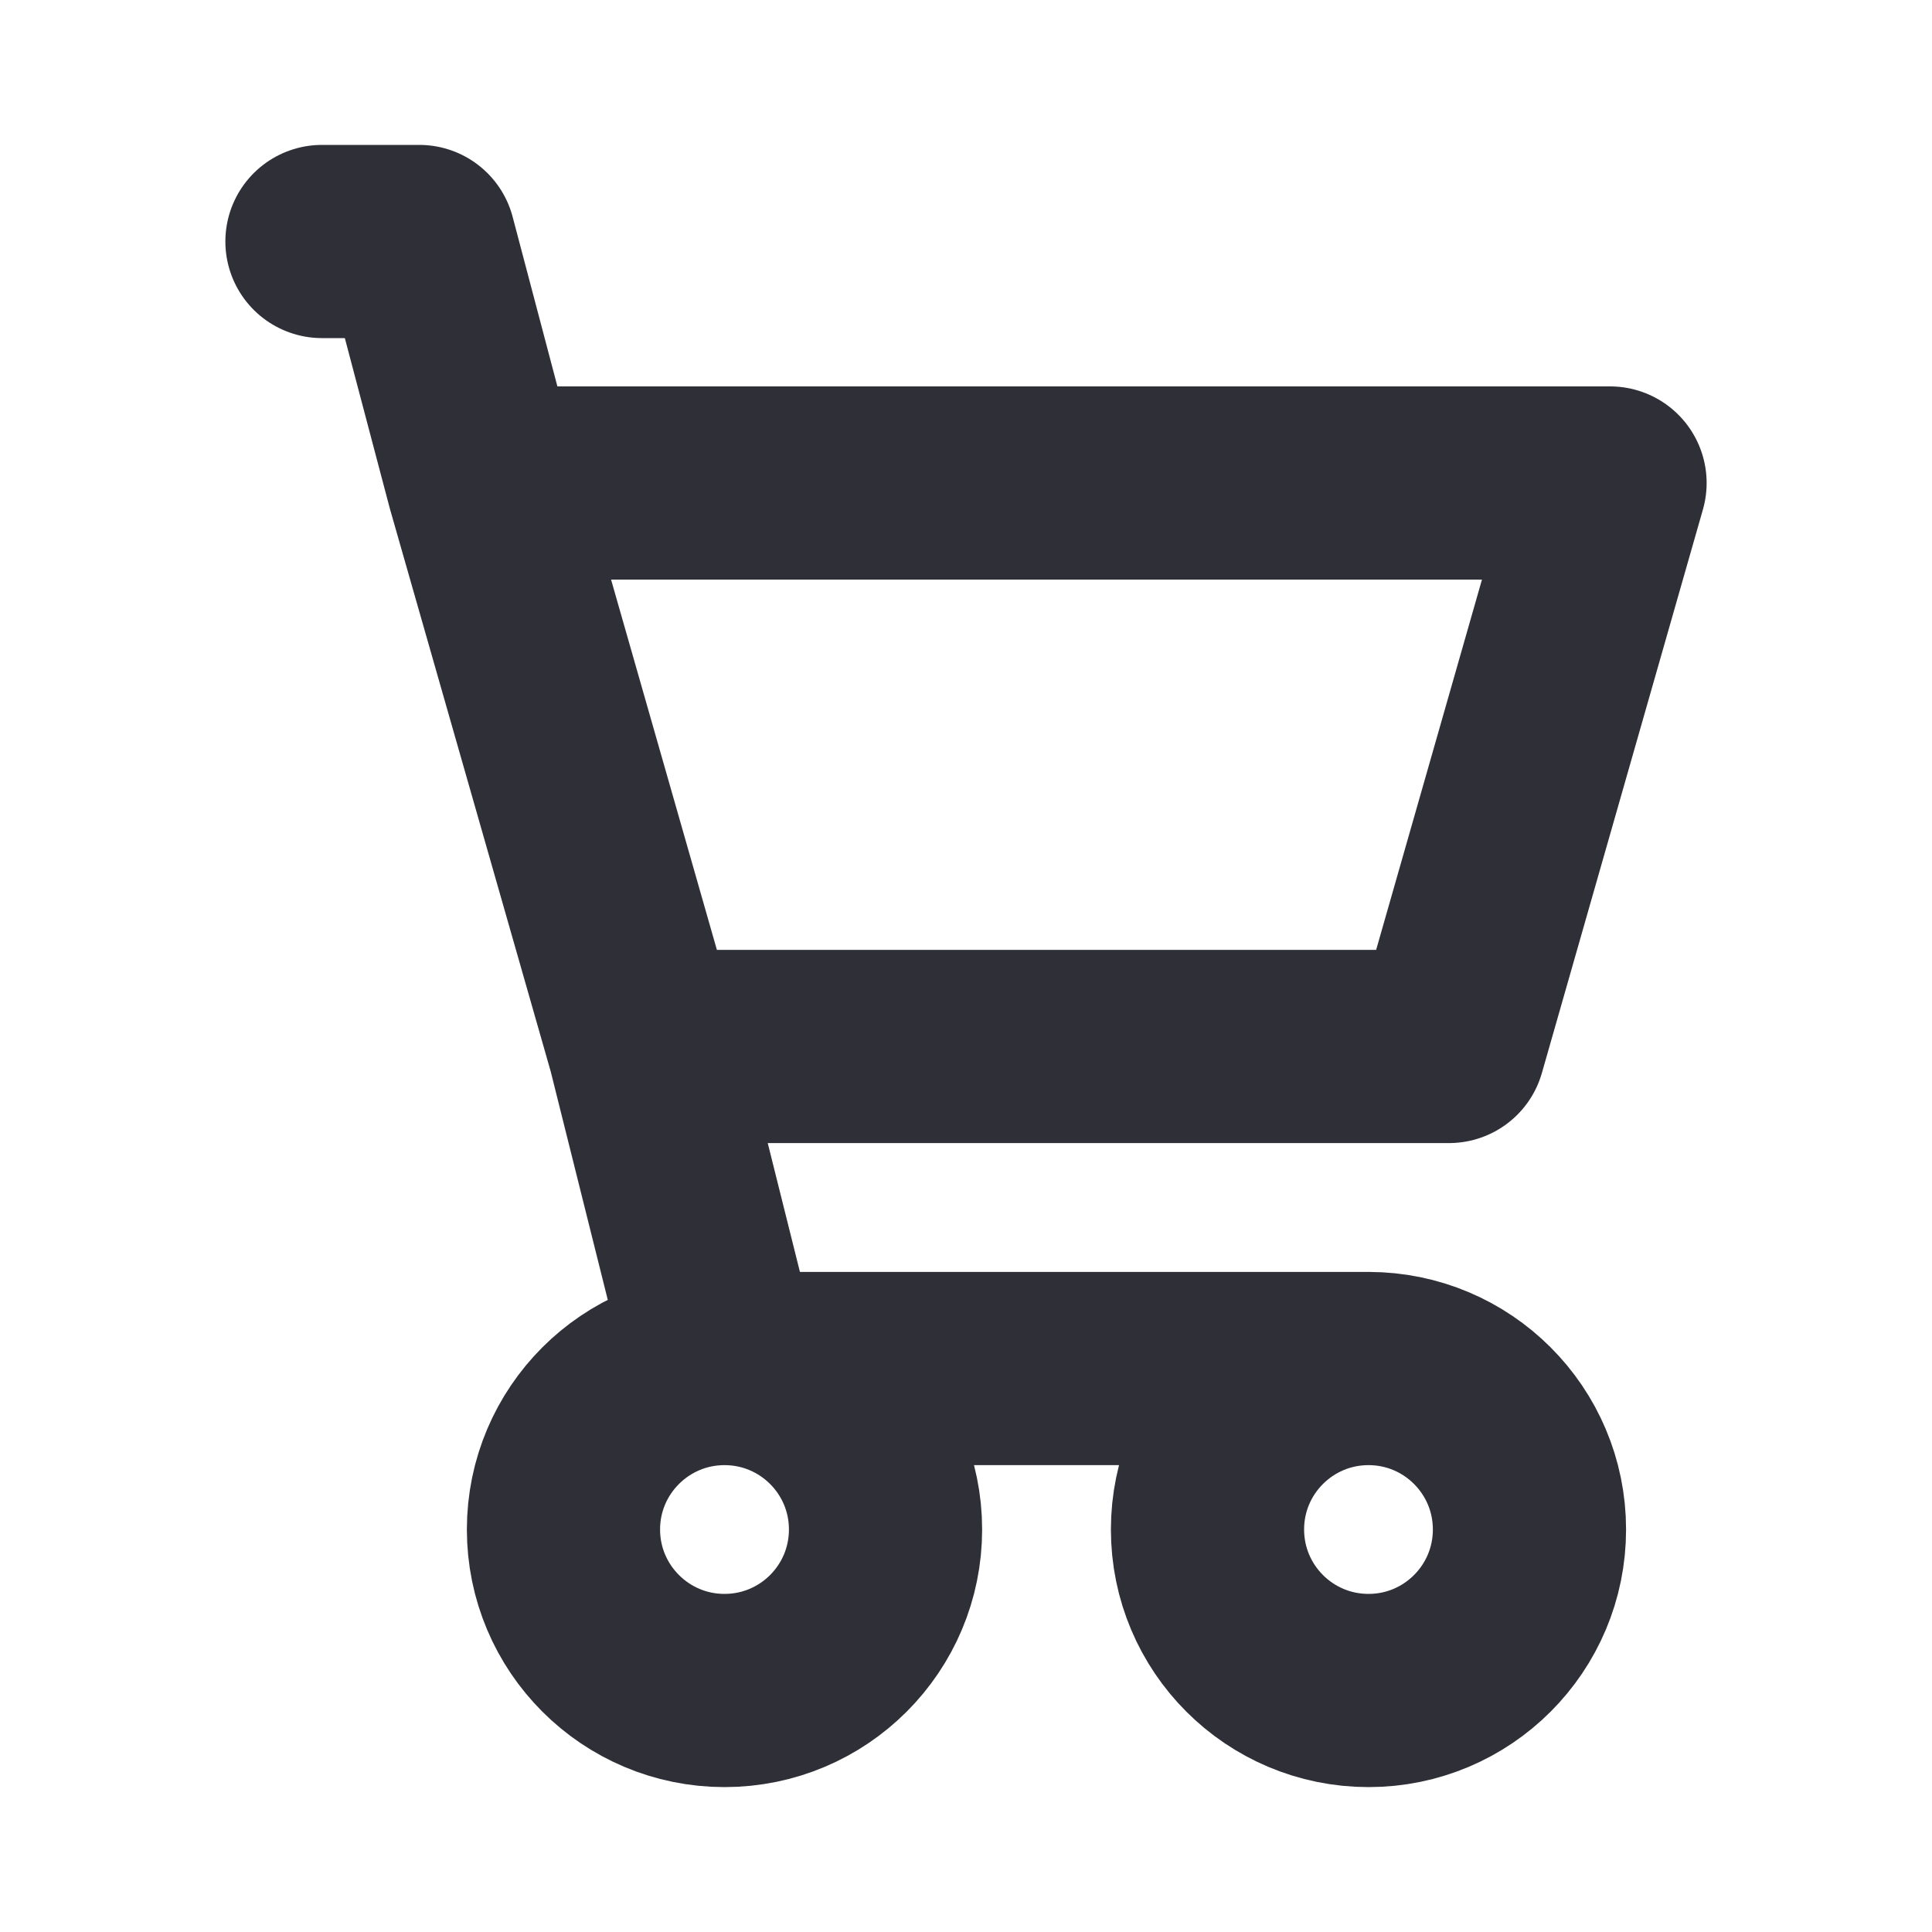
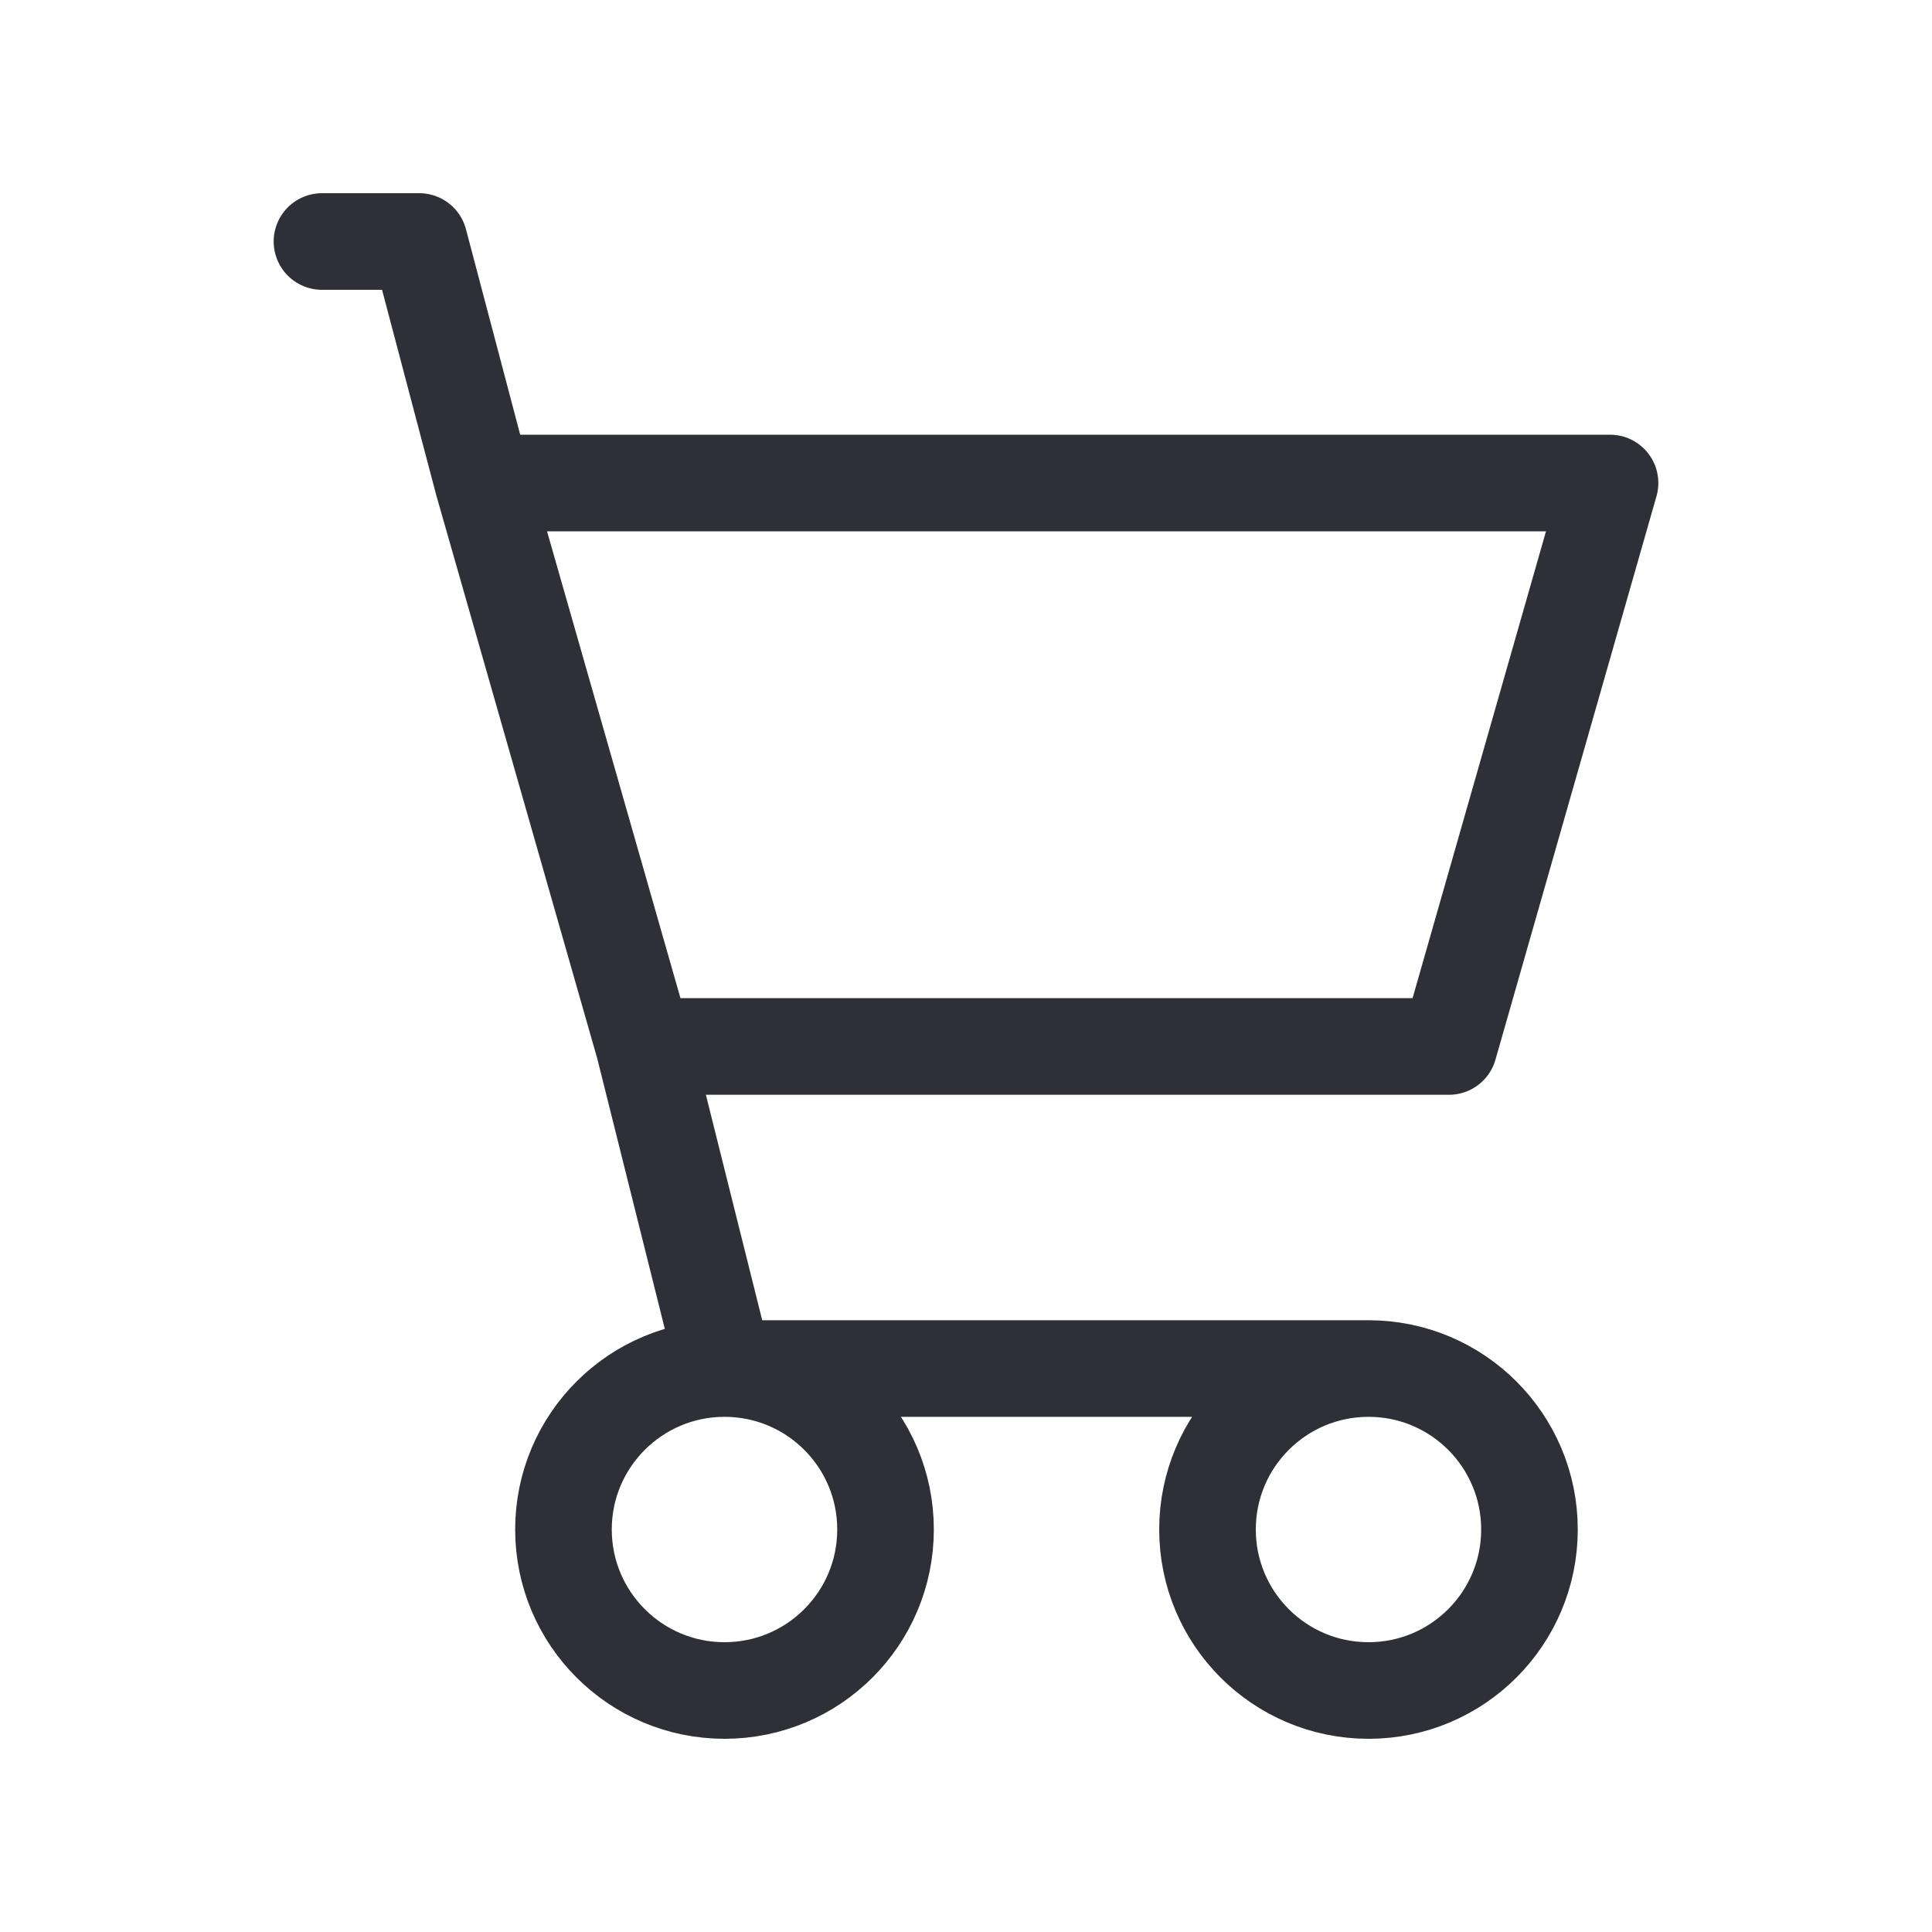
<svg xmlns="http://www.w3.org/2000/svg" width="20" height="20" viewBox="0 0 20 20" fill="none">
-   <path d="M7.5 14.167C6.58 14.167 5.833 14.913 5.833 15.833C5.833 16.754 6.58 17.5 7.5 17.5C8.421 17.5 9.167 16.754 9.167 15.833C9.167 14.913 8.421 14.167 7.5 14.167ZM7.5 14.167H14.167M7.5 14.167L6.667 10.833M14.167 14.167C13.246 14.167 12.5 14.913 12.5 15.833C12.5 16.754 13.246 17.5 14.167 17.5C15.087 17.5 15.833 16.754 15.833 15.833C15.833 14.913 15.087 14.167 14.167 14.167ZM6.667 10.833H15L16.667 5H5M6.667 10.833L5 5M5 5L4.34 2.5H3.333" stroke="#2F2F38" stroke-width="2" stroke-linecap="round" stroke-linejoin="round" />
+   <path d="M7.5 14.167C6.58 14.167 5.833 14.913 5.833 15.833C5.833 16.754 6.58 17.5 7.5 17.5C8.421 17.5 9.167 16.754 9.167 15.833C9.167 14.913 8.421 14.167 7.5 14.167ZM7.5 14.167H14.167M7.5 14.167L6.667 10.833M14.167 14.167C13.246 14.167 12.5 14.913 12.5 15.833C12.5 16.754 13.246 17.5 14.167 17.5C15.087 17.5 15.833 16.754 15.833 15.833C15.833 14.913 15.087 14.167 14.167 14.167ZM6.667 10.833H15L16.667 5H5M6.667 10.833L5 5M5 5L4.34 2.5H3.333" stroke="#2F2F38" stroke-linecap="round" stroke-linejoin="round" />
</svg>
